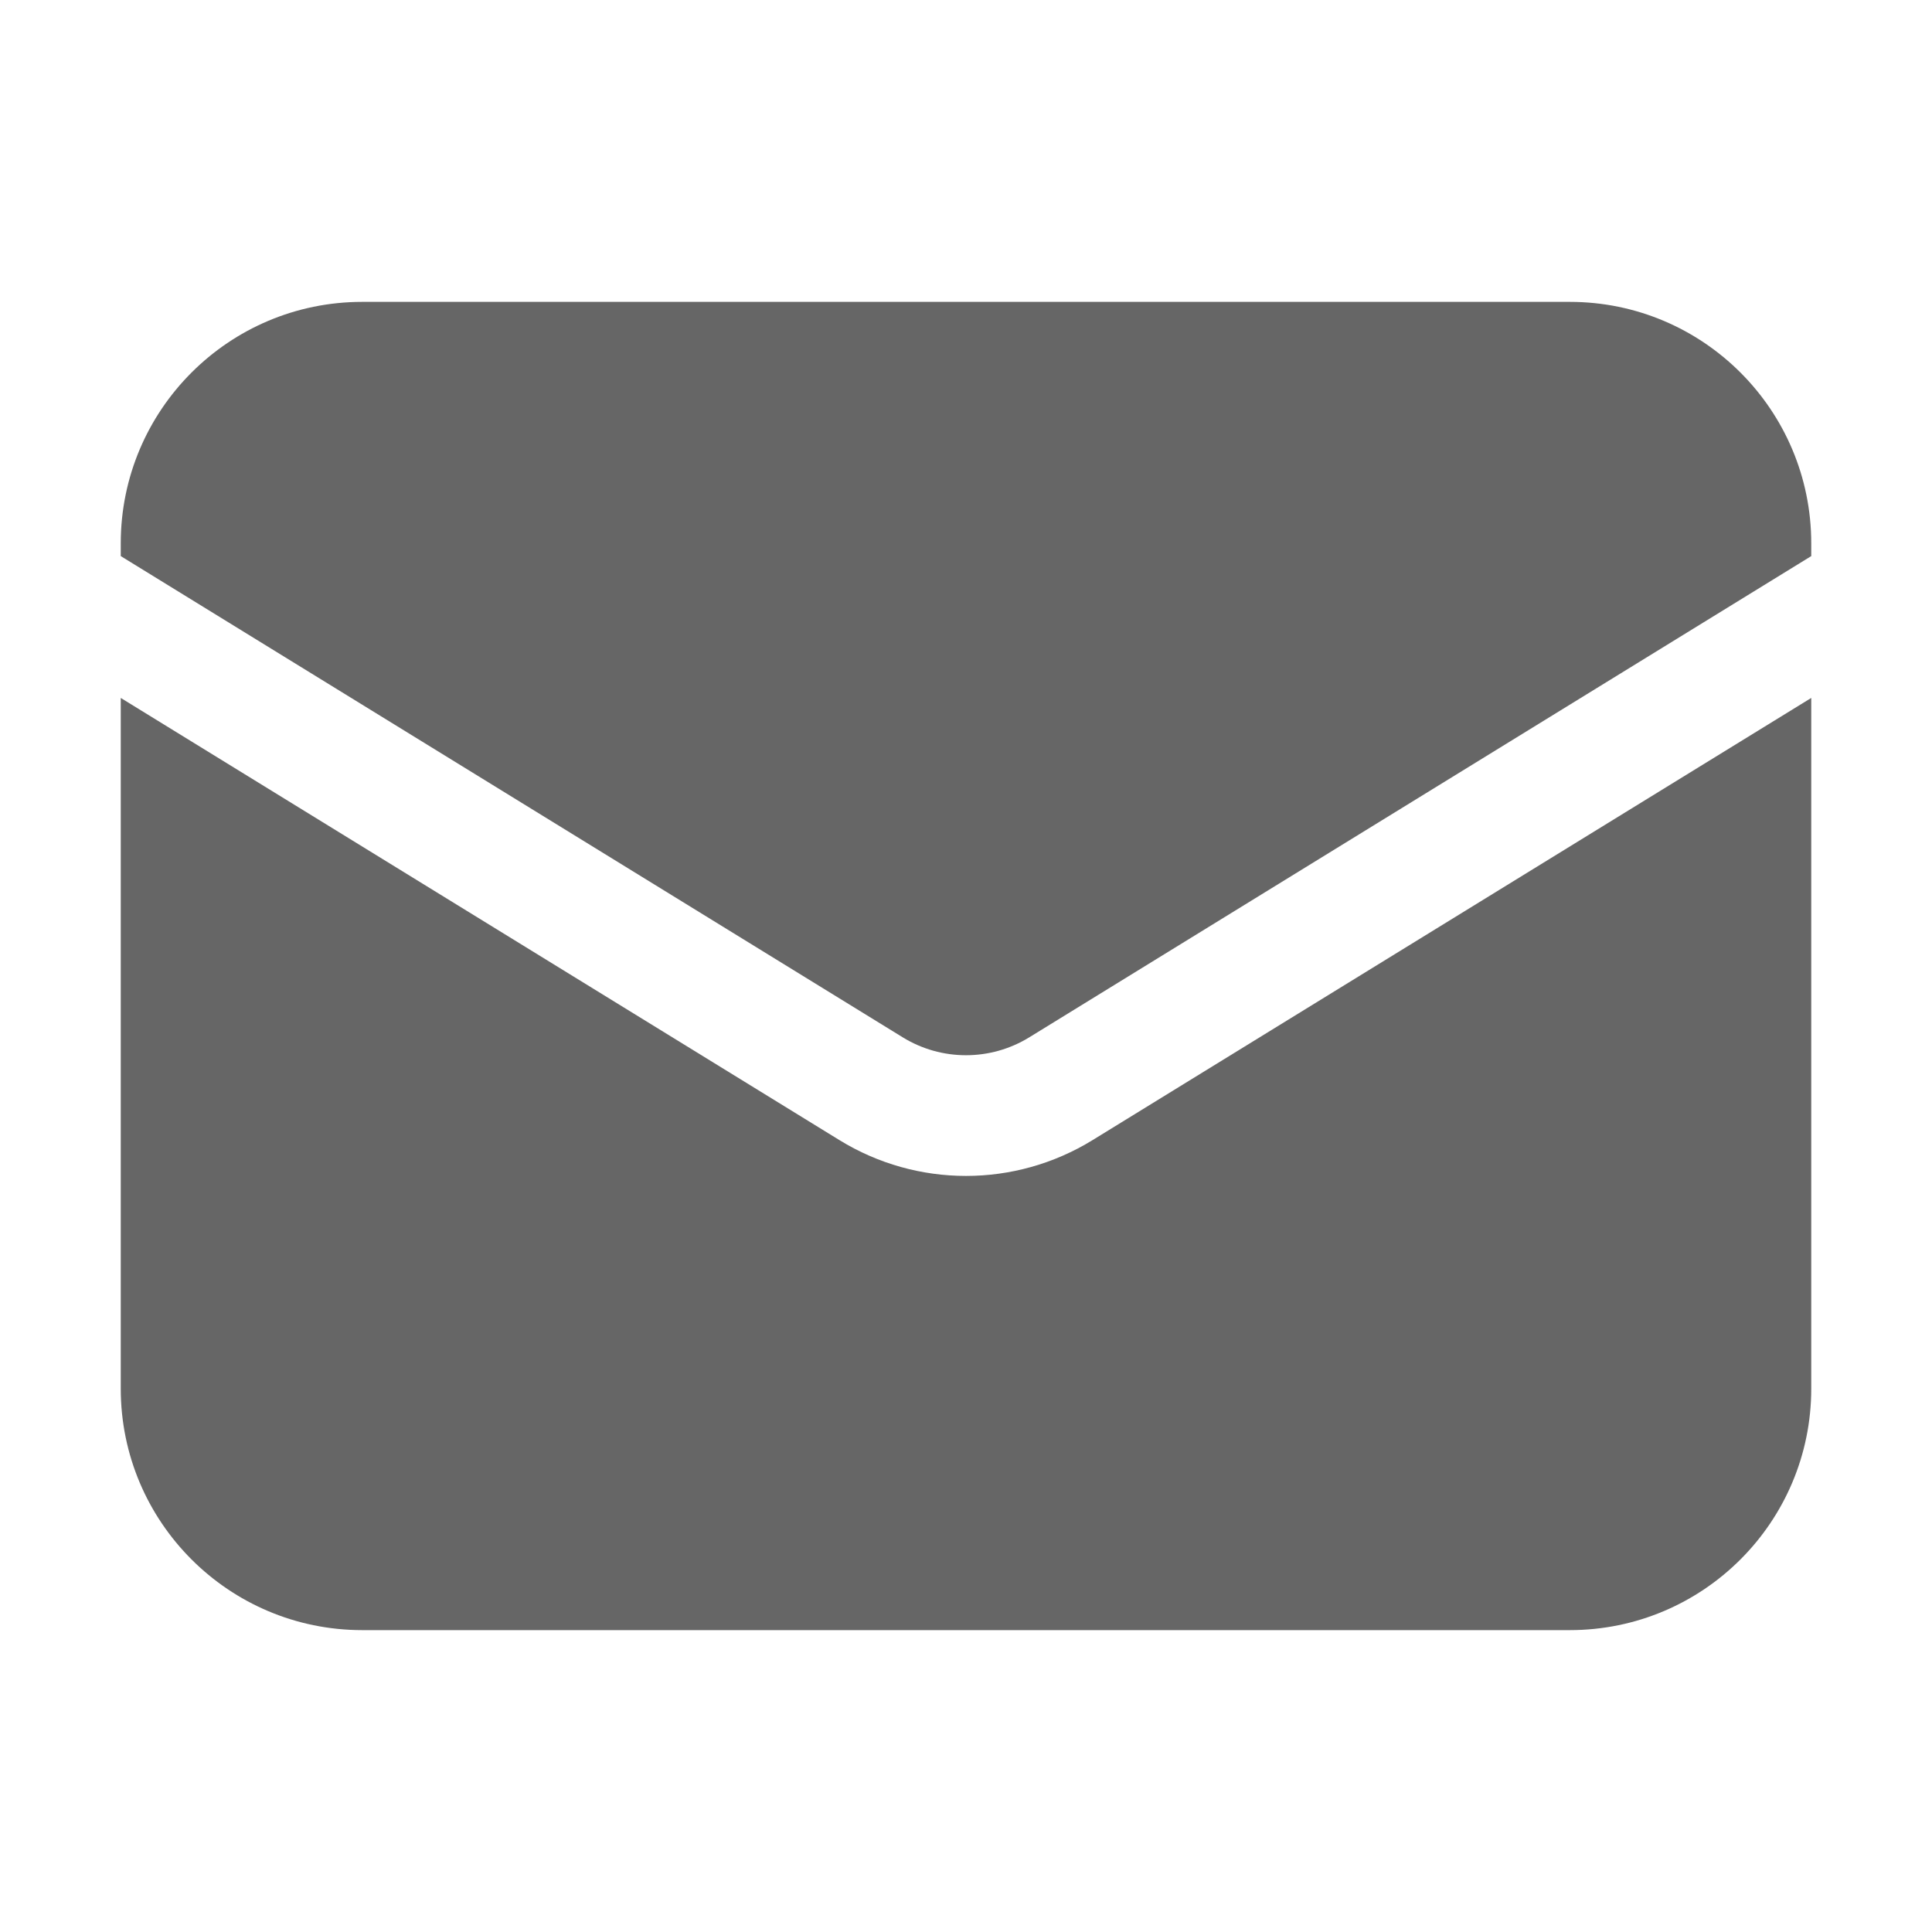
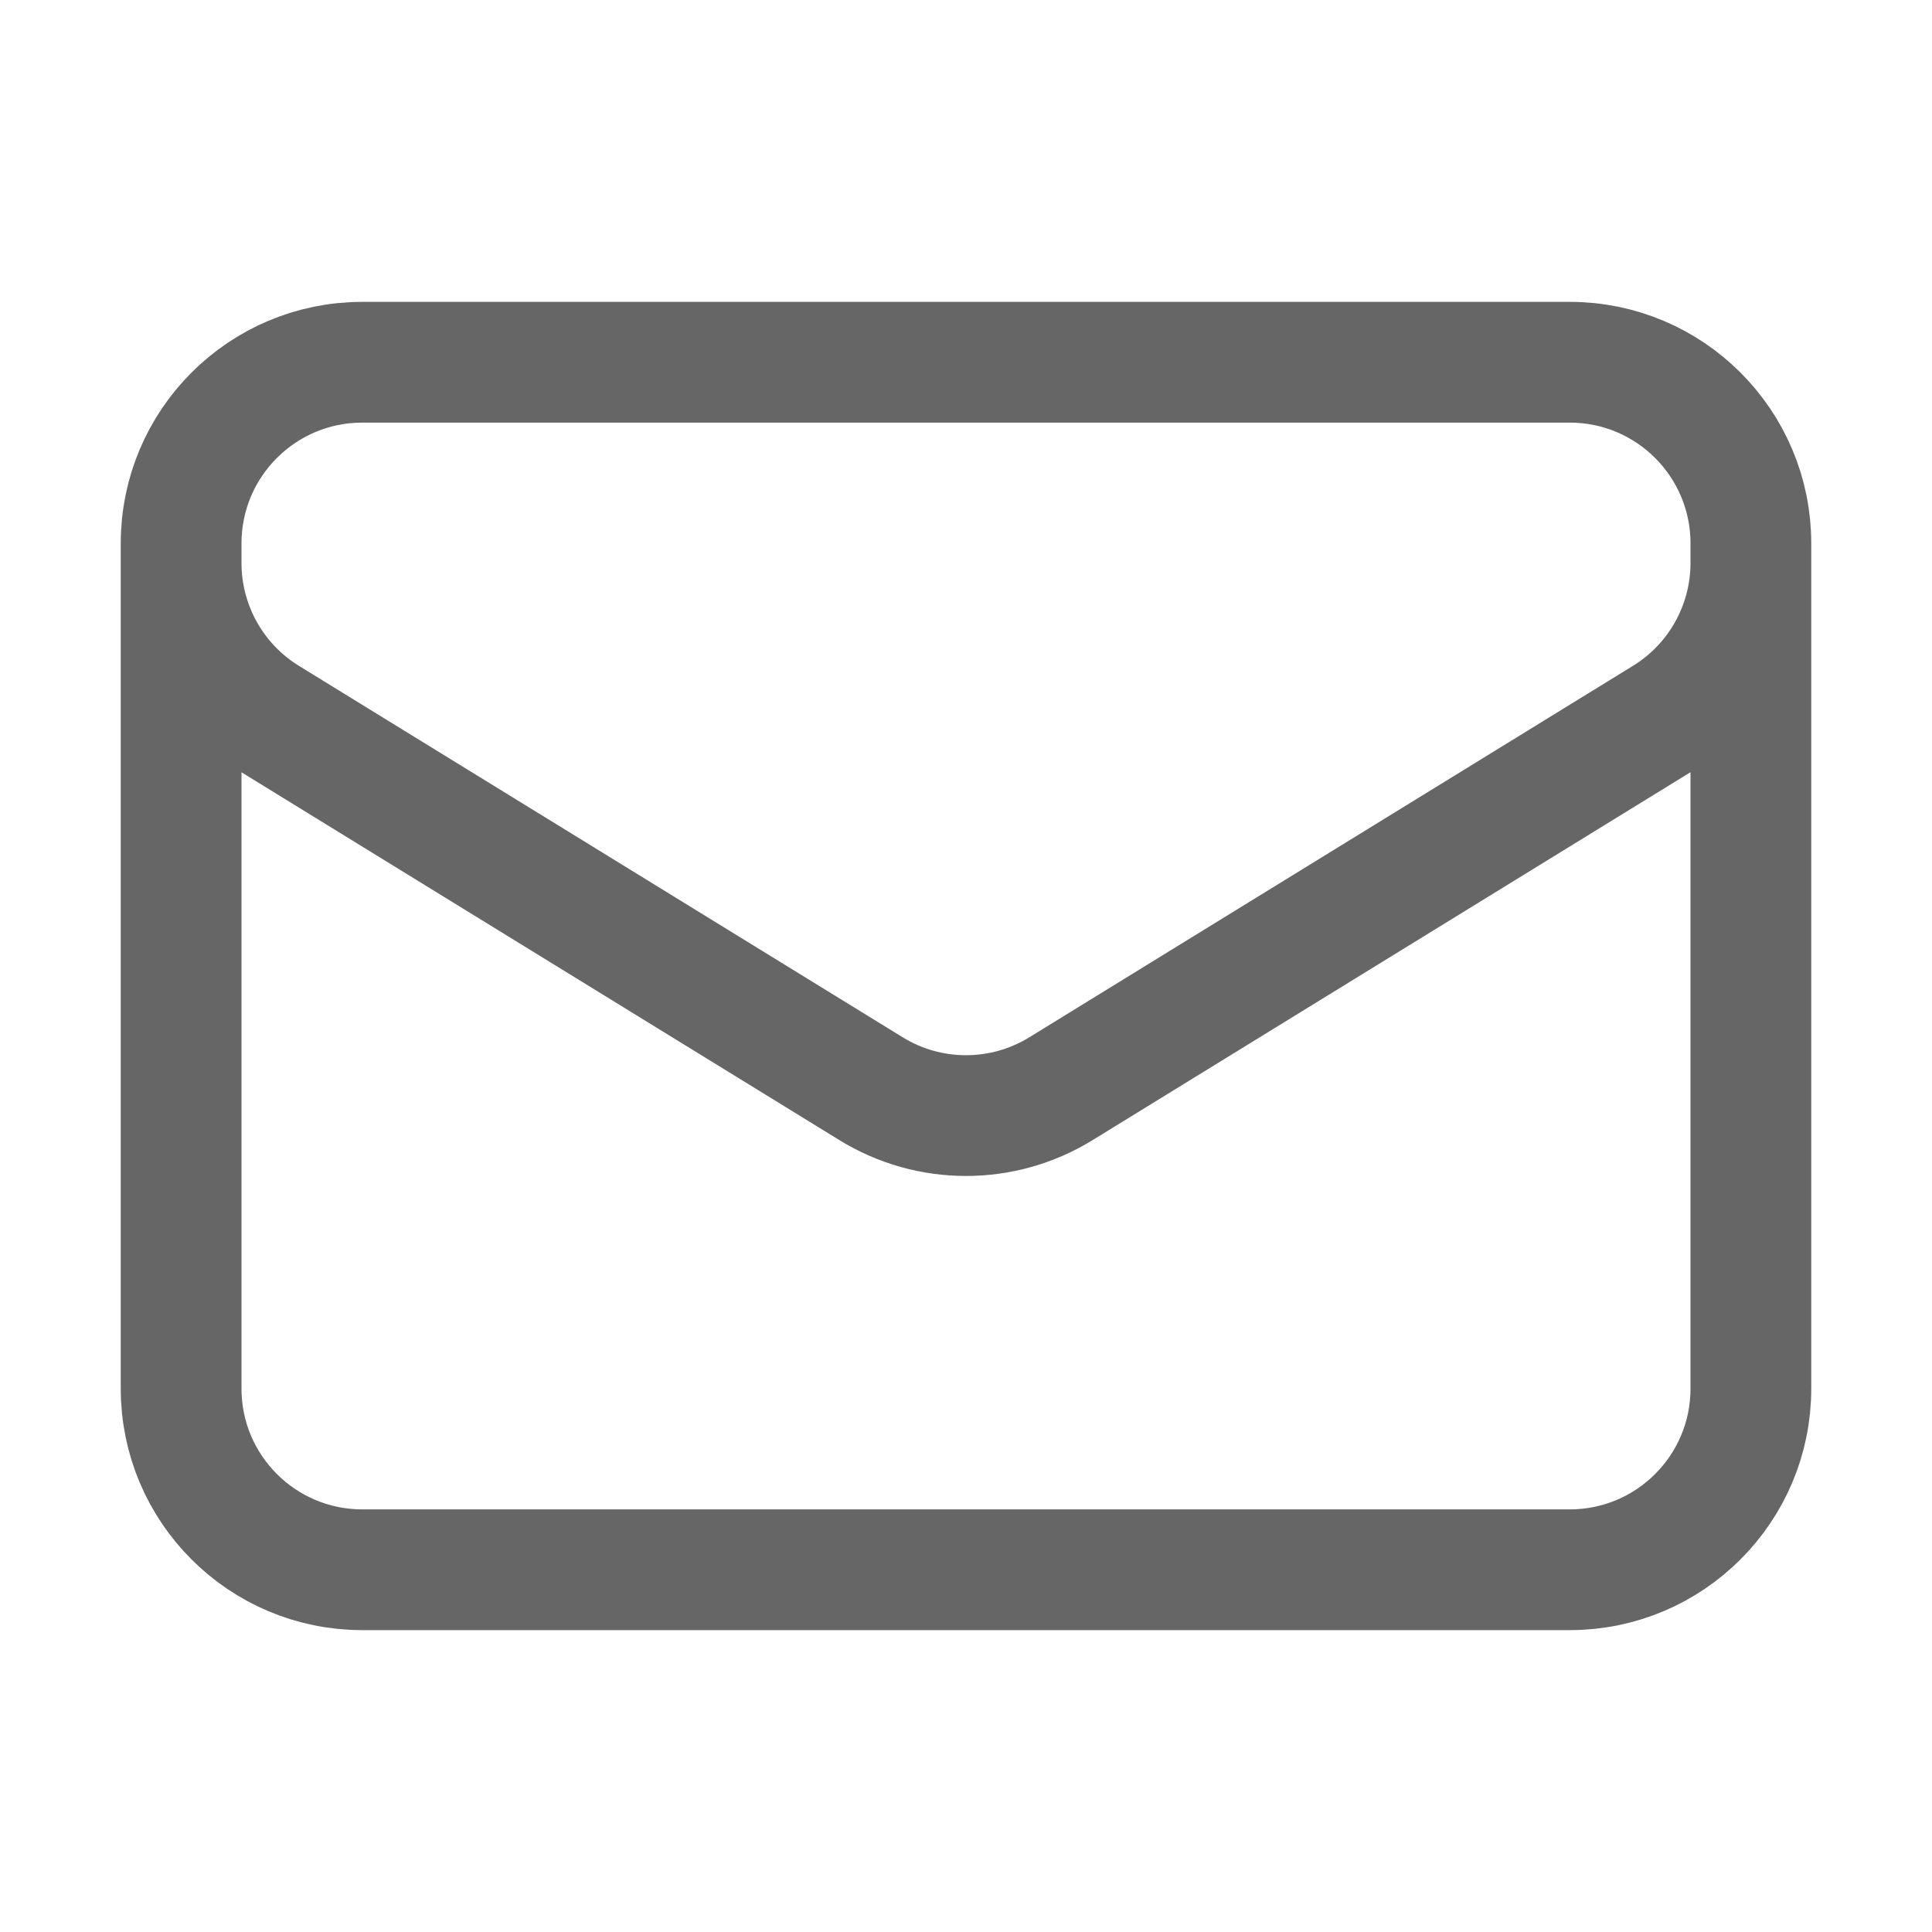
- <svg xmlns="http://www.w3.org/2000/svg" viewBox="0 0 24 24" fill="#666666" class="size-6">
-   <path d="M1.5 8.67v8.58a3 3 0 0 0 3 3h15a3 3 0 0 0 3-3V8.67l-8.928 5.493a3 3 0 0 1-3.144 0L1.5 8.67Z" />
-   <path d="M22.5 6.908V6.75a3 3 0 0 0-3-3h-15a3 3 0 0 0-3 3v.158l9.714 5.978a1.5 1.5 0 0 0 1.572 0L22.5 6.908Z" />
+ <svg xmlns="http://www.w3.org/2000/svg" fill="none" viewBox="0 0 24 24" stroke-width="1.5" stroke="#666666" class="size-6">
+   <path stroke-linecap="round" stroke-linejoin="round" d="M21.75 6.75v10.5a2.25 2.25 0 0 1-2.25 2.25h-15a2.25 2.25 0 0 1-2.25-2.25V6.75m19.5 0A2.25 2.25 0 0 0 19.5 4.5h-15a2.25 2.25 0 0 0-2.25 2.25m19.5 0v.243a2.25 2.25 0 0 1-1.07 1.916l-7.5 4.615a2.25 2.25 0 0 1-2.36 0L3.32 8.91a2.25 2.25 0 0 1-1.07-1.916V6.75" />
</svg>
